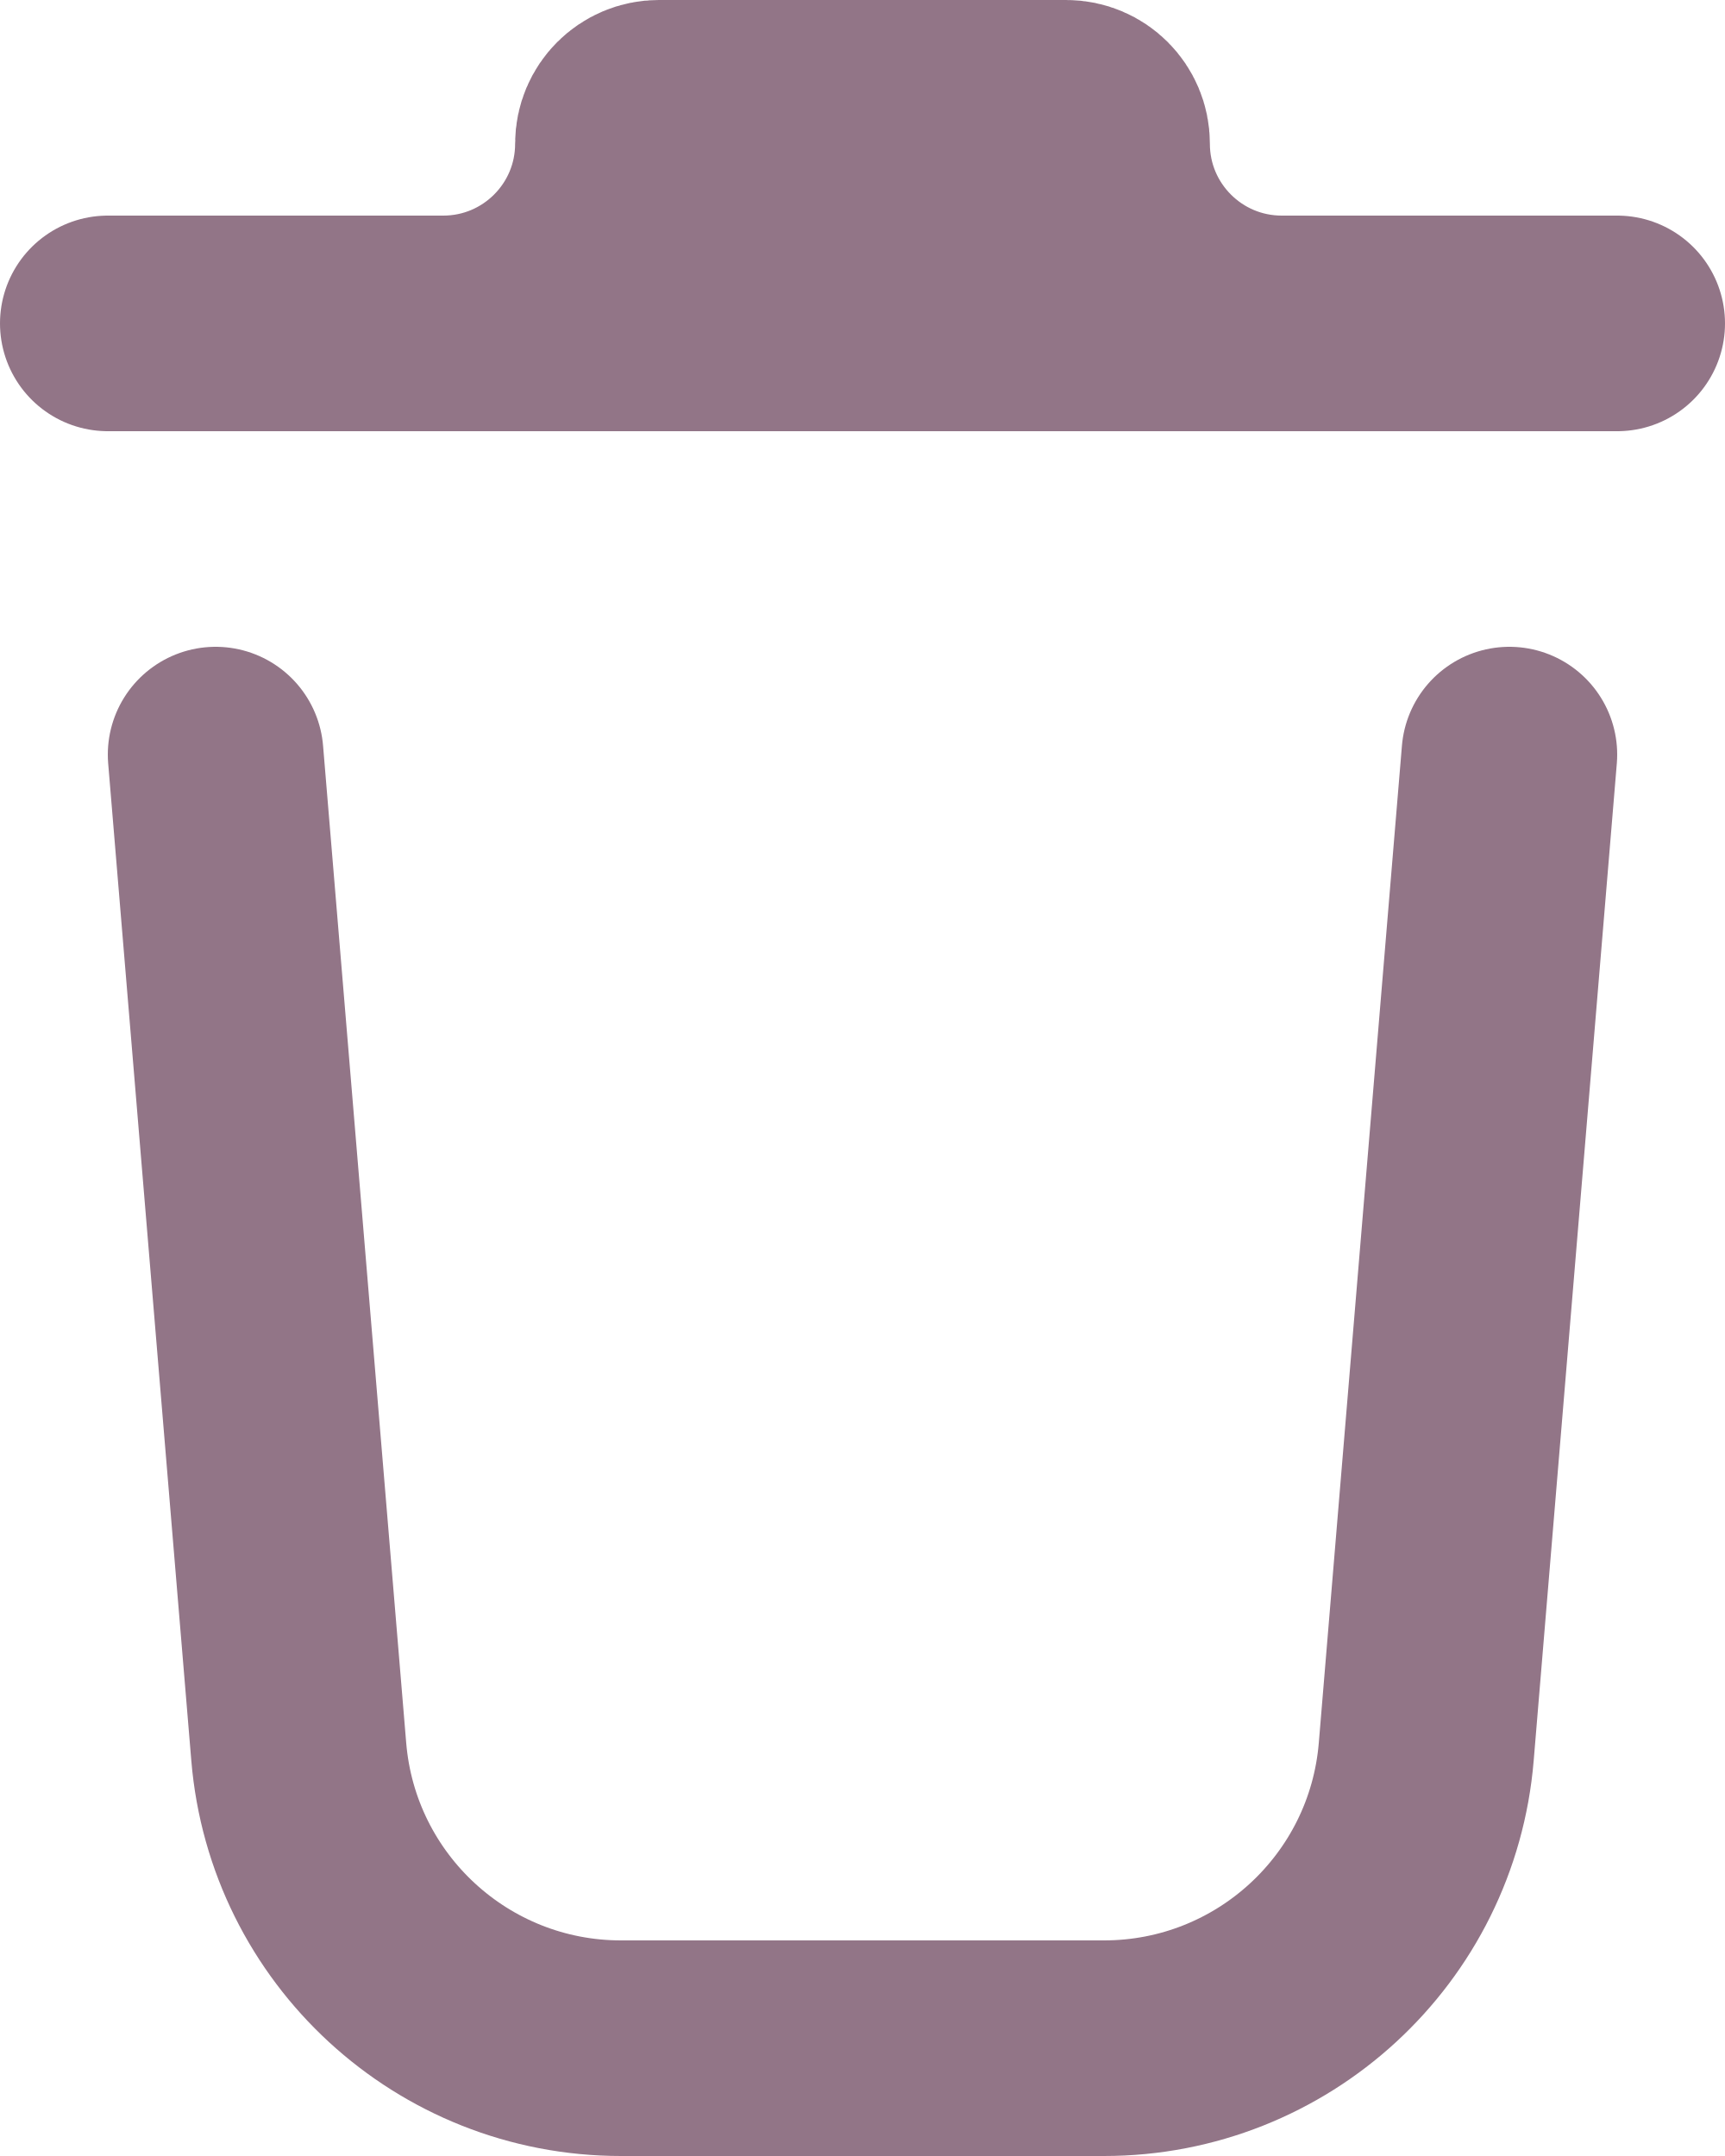
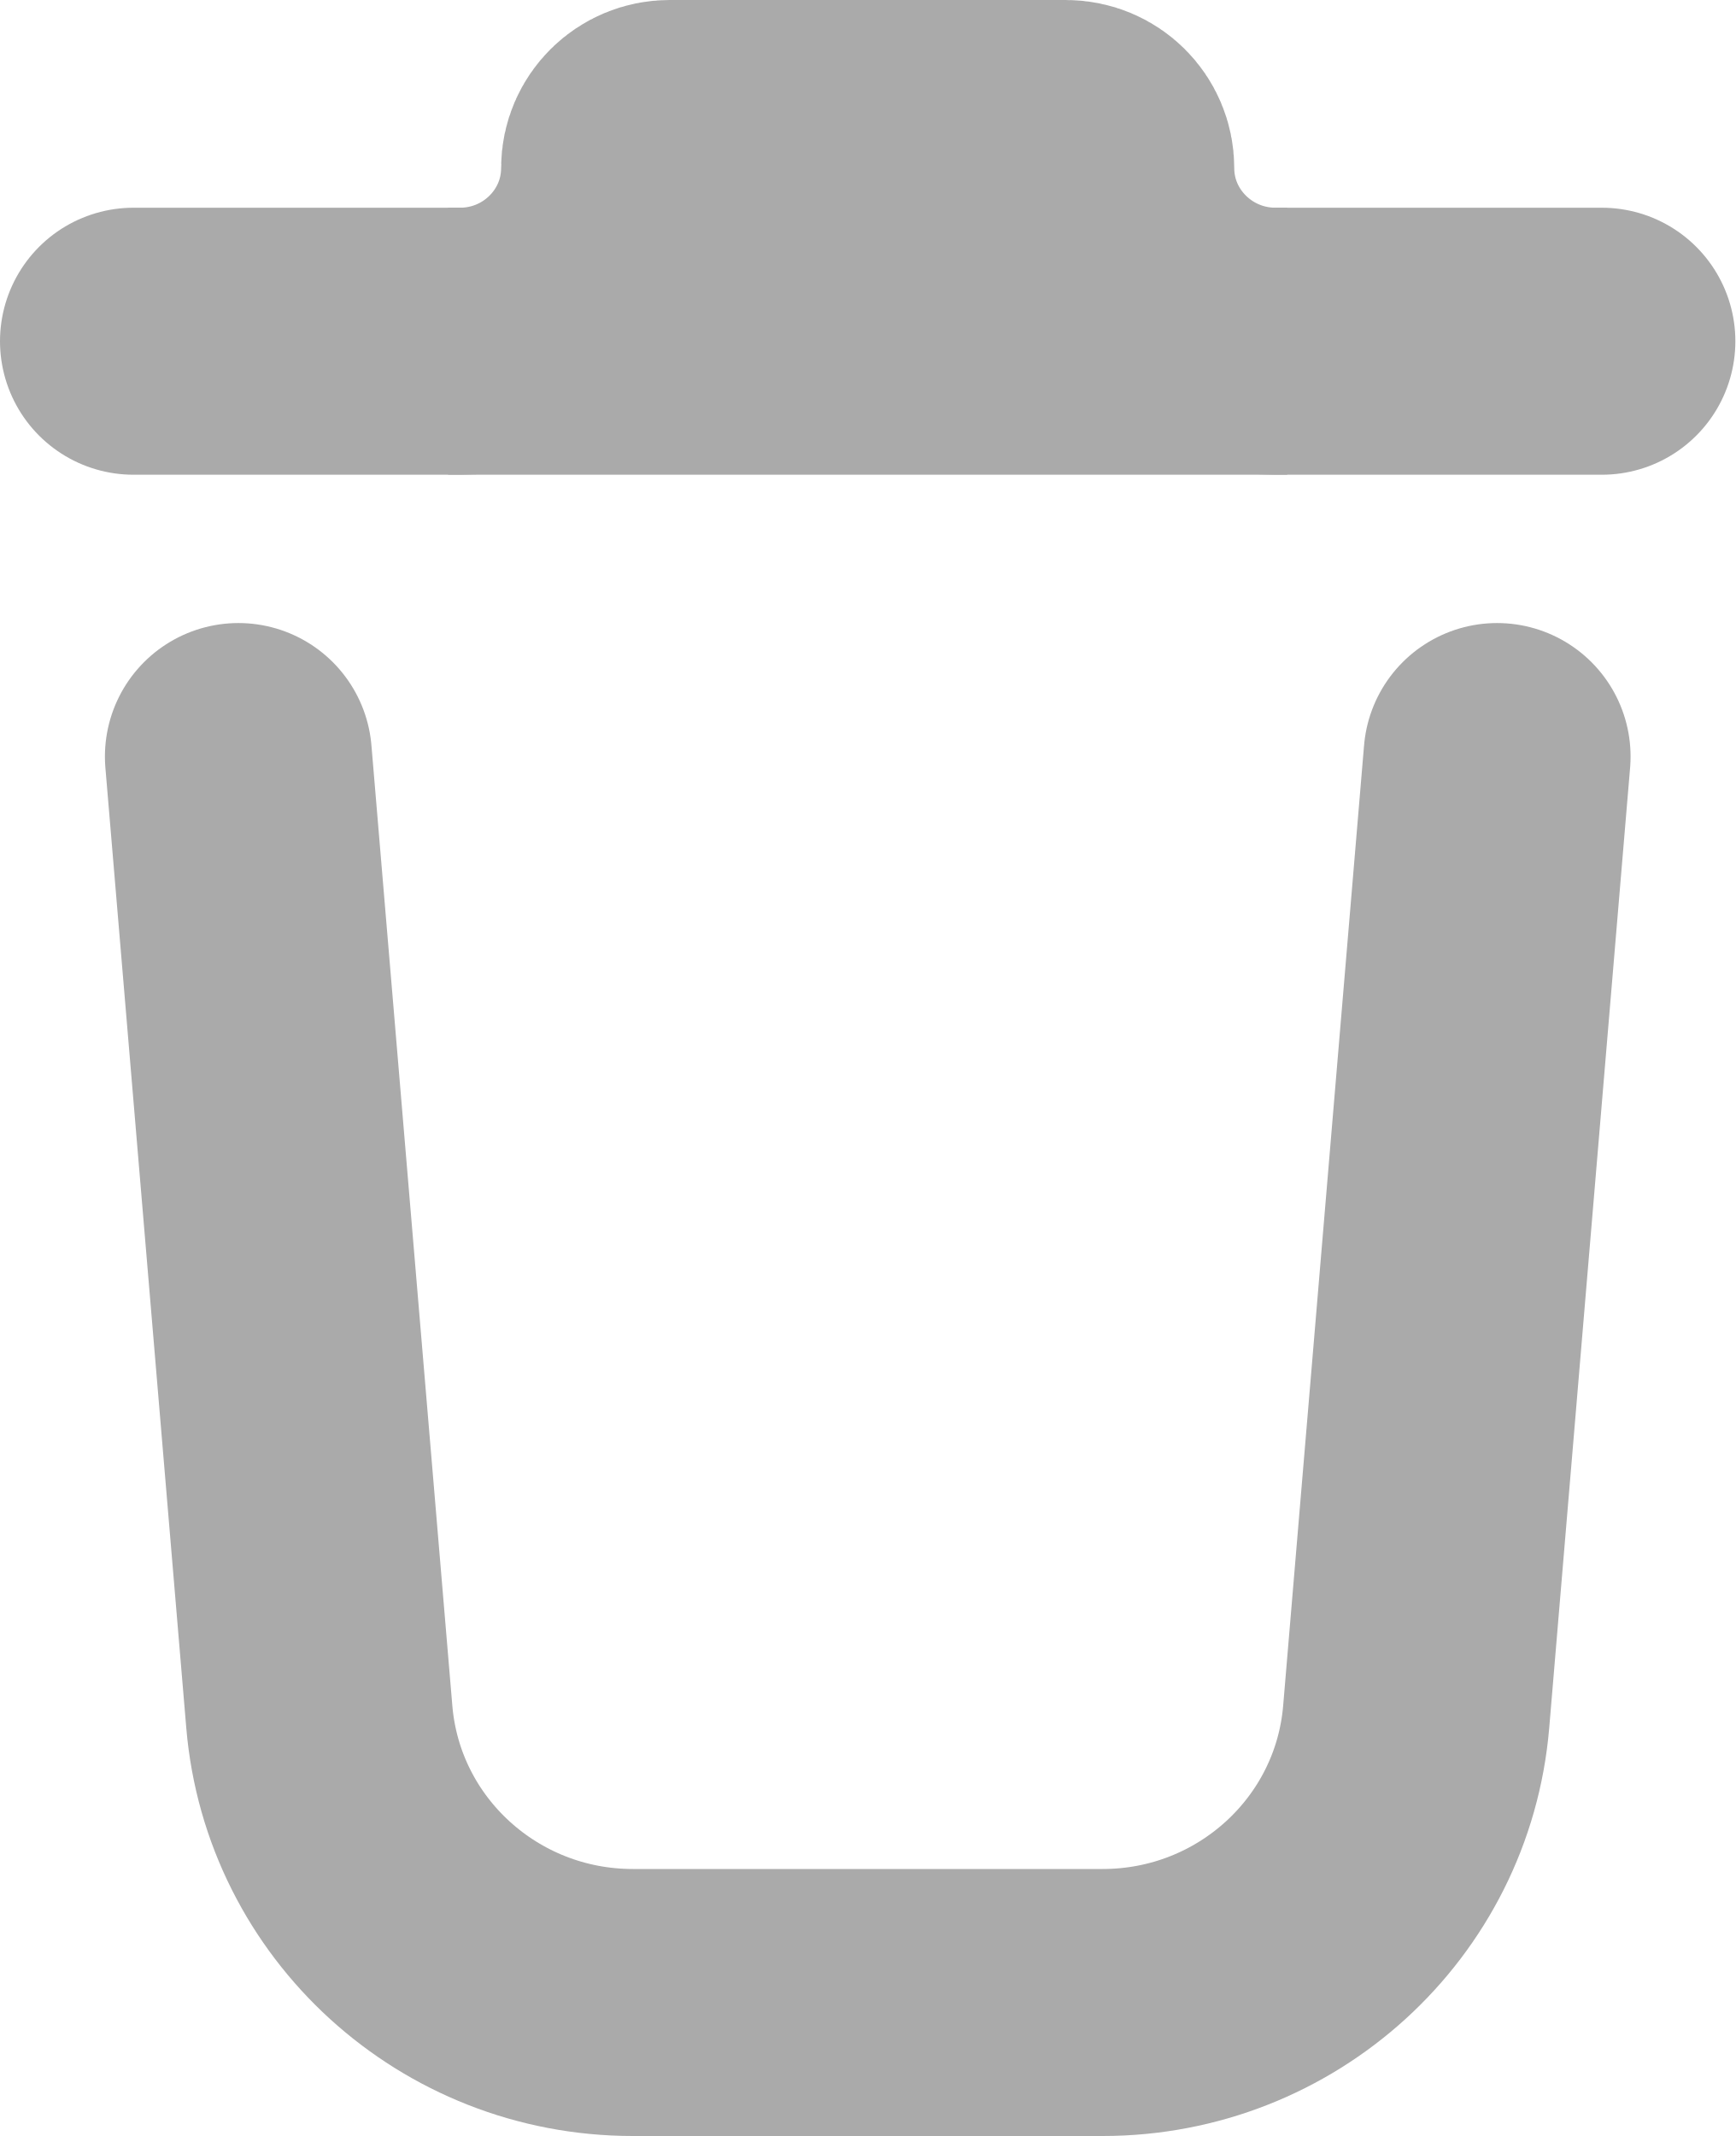
- <svg xmlns="http://www.w3.org/2000/svg" width="16" height="20" viewBox="0 0 16 20" fill="none">
-   <path d="M1 3H15" stroke="#927587" stroke-width="2" stroke-linecap="round" />
-   <path d="M4 3L4.111 3C5.032 3 5.778 2.254 5.778 1.333C5.778 1.149 5.927 1 6.111 1L9.889 1C10.073 1 10.222 1.149 10.222 1.333C10.222 2.254 10.968 3 11.889 3H12" stroke="#927587" stroke-width="2" />
-   <path d="M14 7L13.229 16.249C13.1 17.804 11.8 19 10.24 19H5.76C4.2 19 2.9 17.804 2.771 16.249L2 7" stroke="#927587" stroke-width="2" stroke-linecap="round" />
+ <svg xmlns="http://www.w3.org/2000/svg" width="13" height="16" viewBox="0 0 13 16" fill="none">
+   <path d="M1 2.556H12" stroke="#AAAAAA" stroke-width="2" stroke-linecap="round" />
+   <path d="M3.357 2.556L3.445 2.556C4.168 2.556 4.754 1.975 4.754 1.259C4.754 1.116 4.872 1 5.016 1L7.984 1C8.129 1 8.246 1.116 8.246 1.259C8.246 1.975 8.833 2.556 9.556 2.556H9.643" stroke="#AAAAAA" stroke-width="2" />
+   <path d="M11.215 5.667L10.609 12.86C10.507 14.07 9.486 15 8.26 15H4.741C3.515 15 2.494 14.07 2.392 12.86L1.786 5.667" stroke="#AAAAAA" stroke-width="2" stroke-linecap="round" />
</svg>
